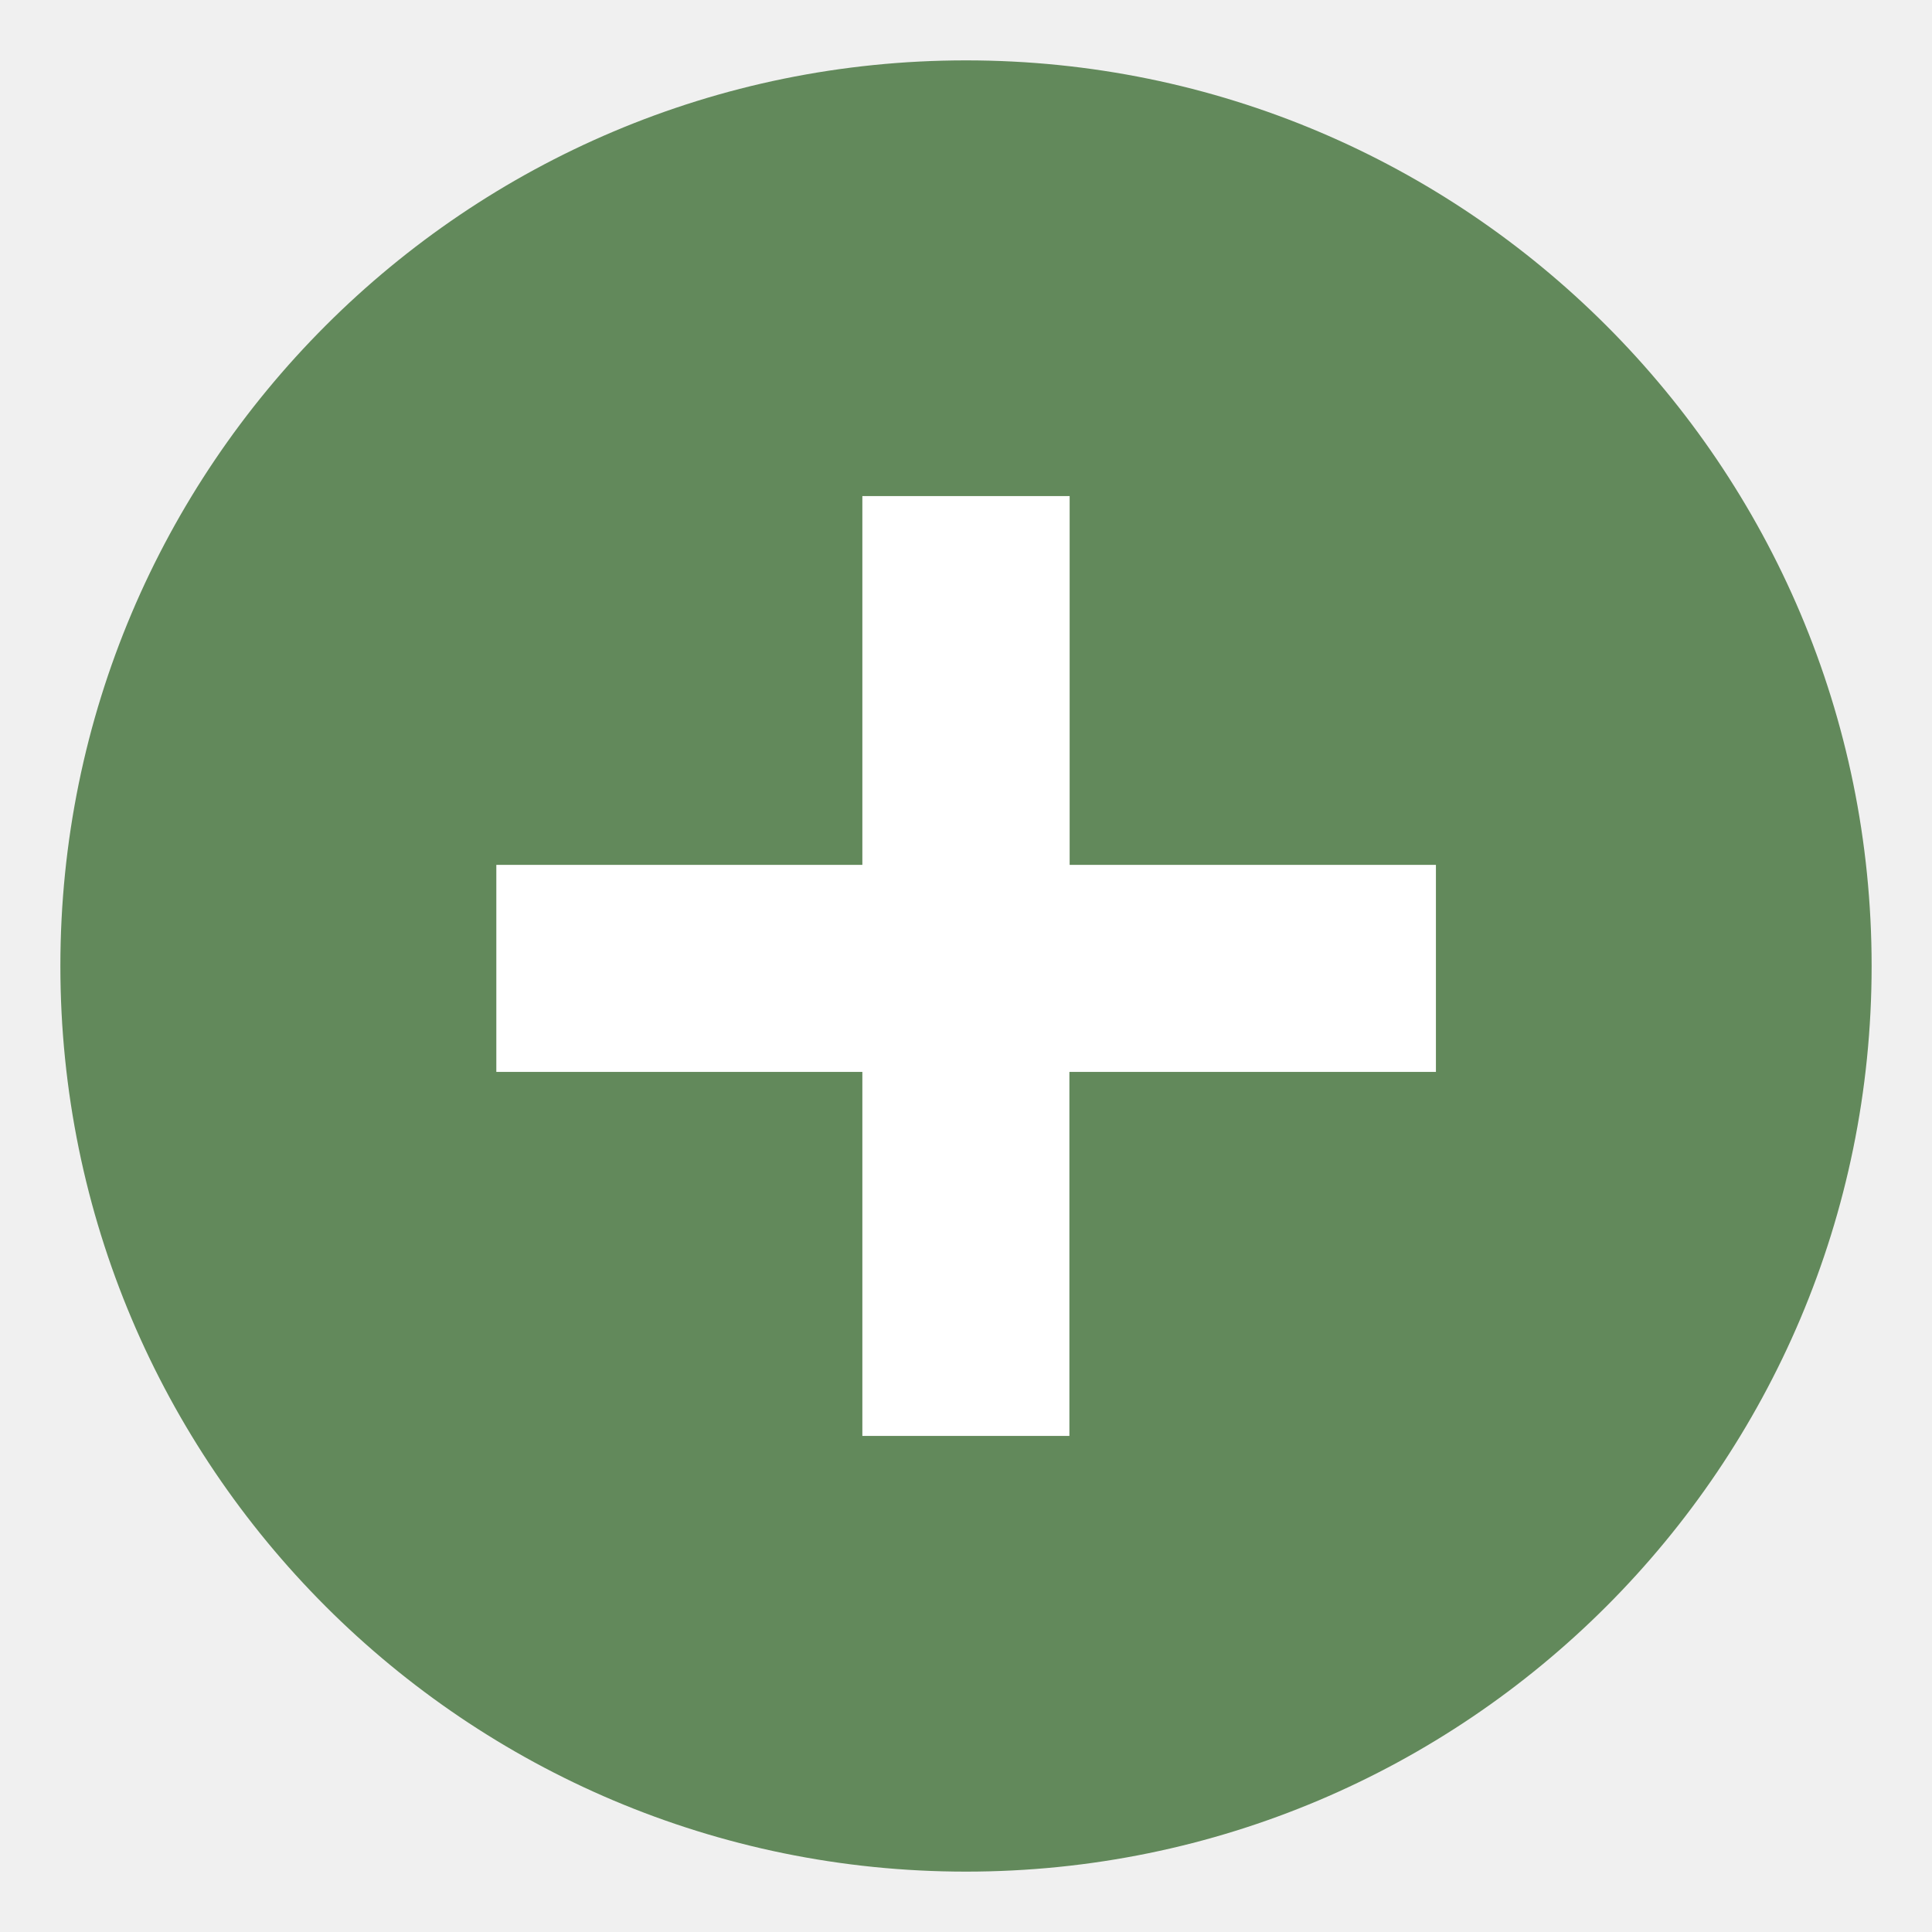
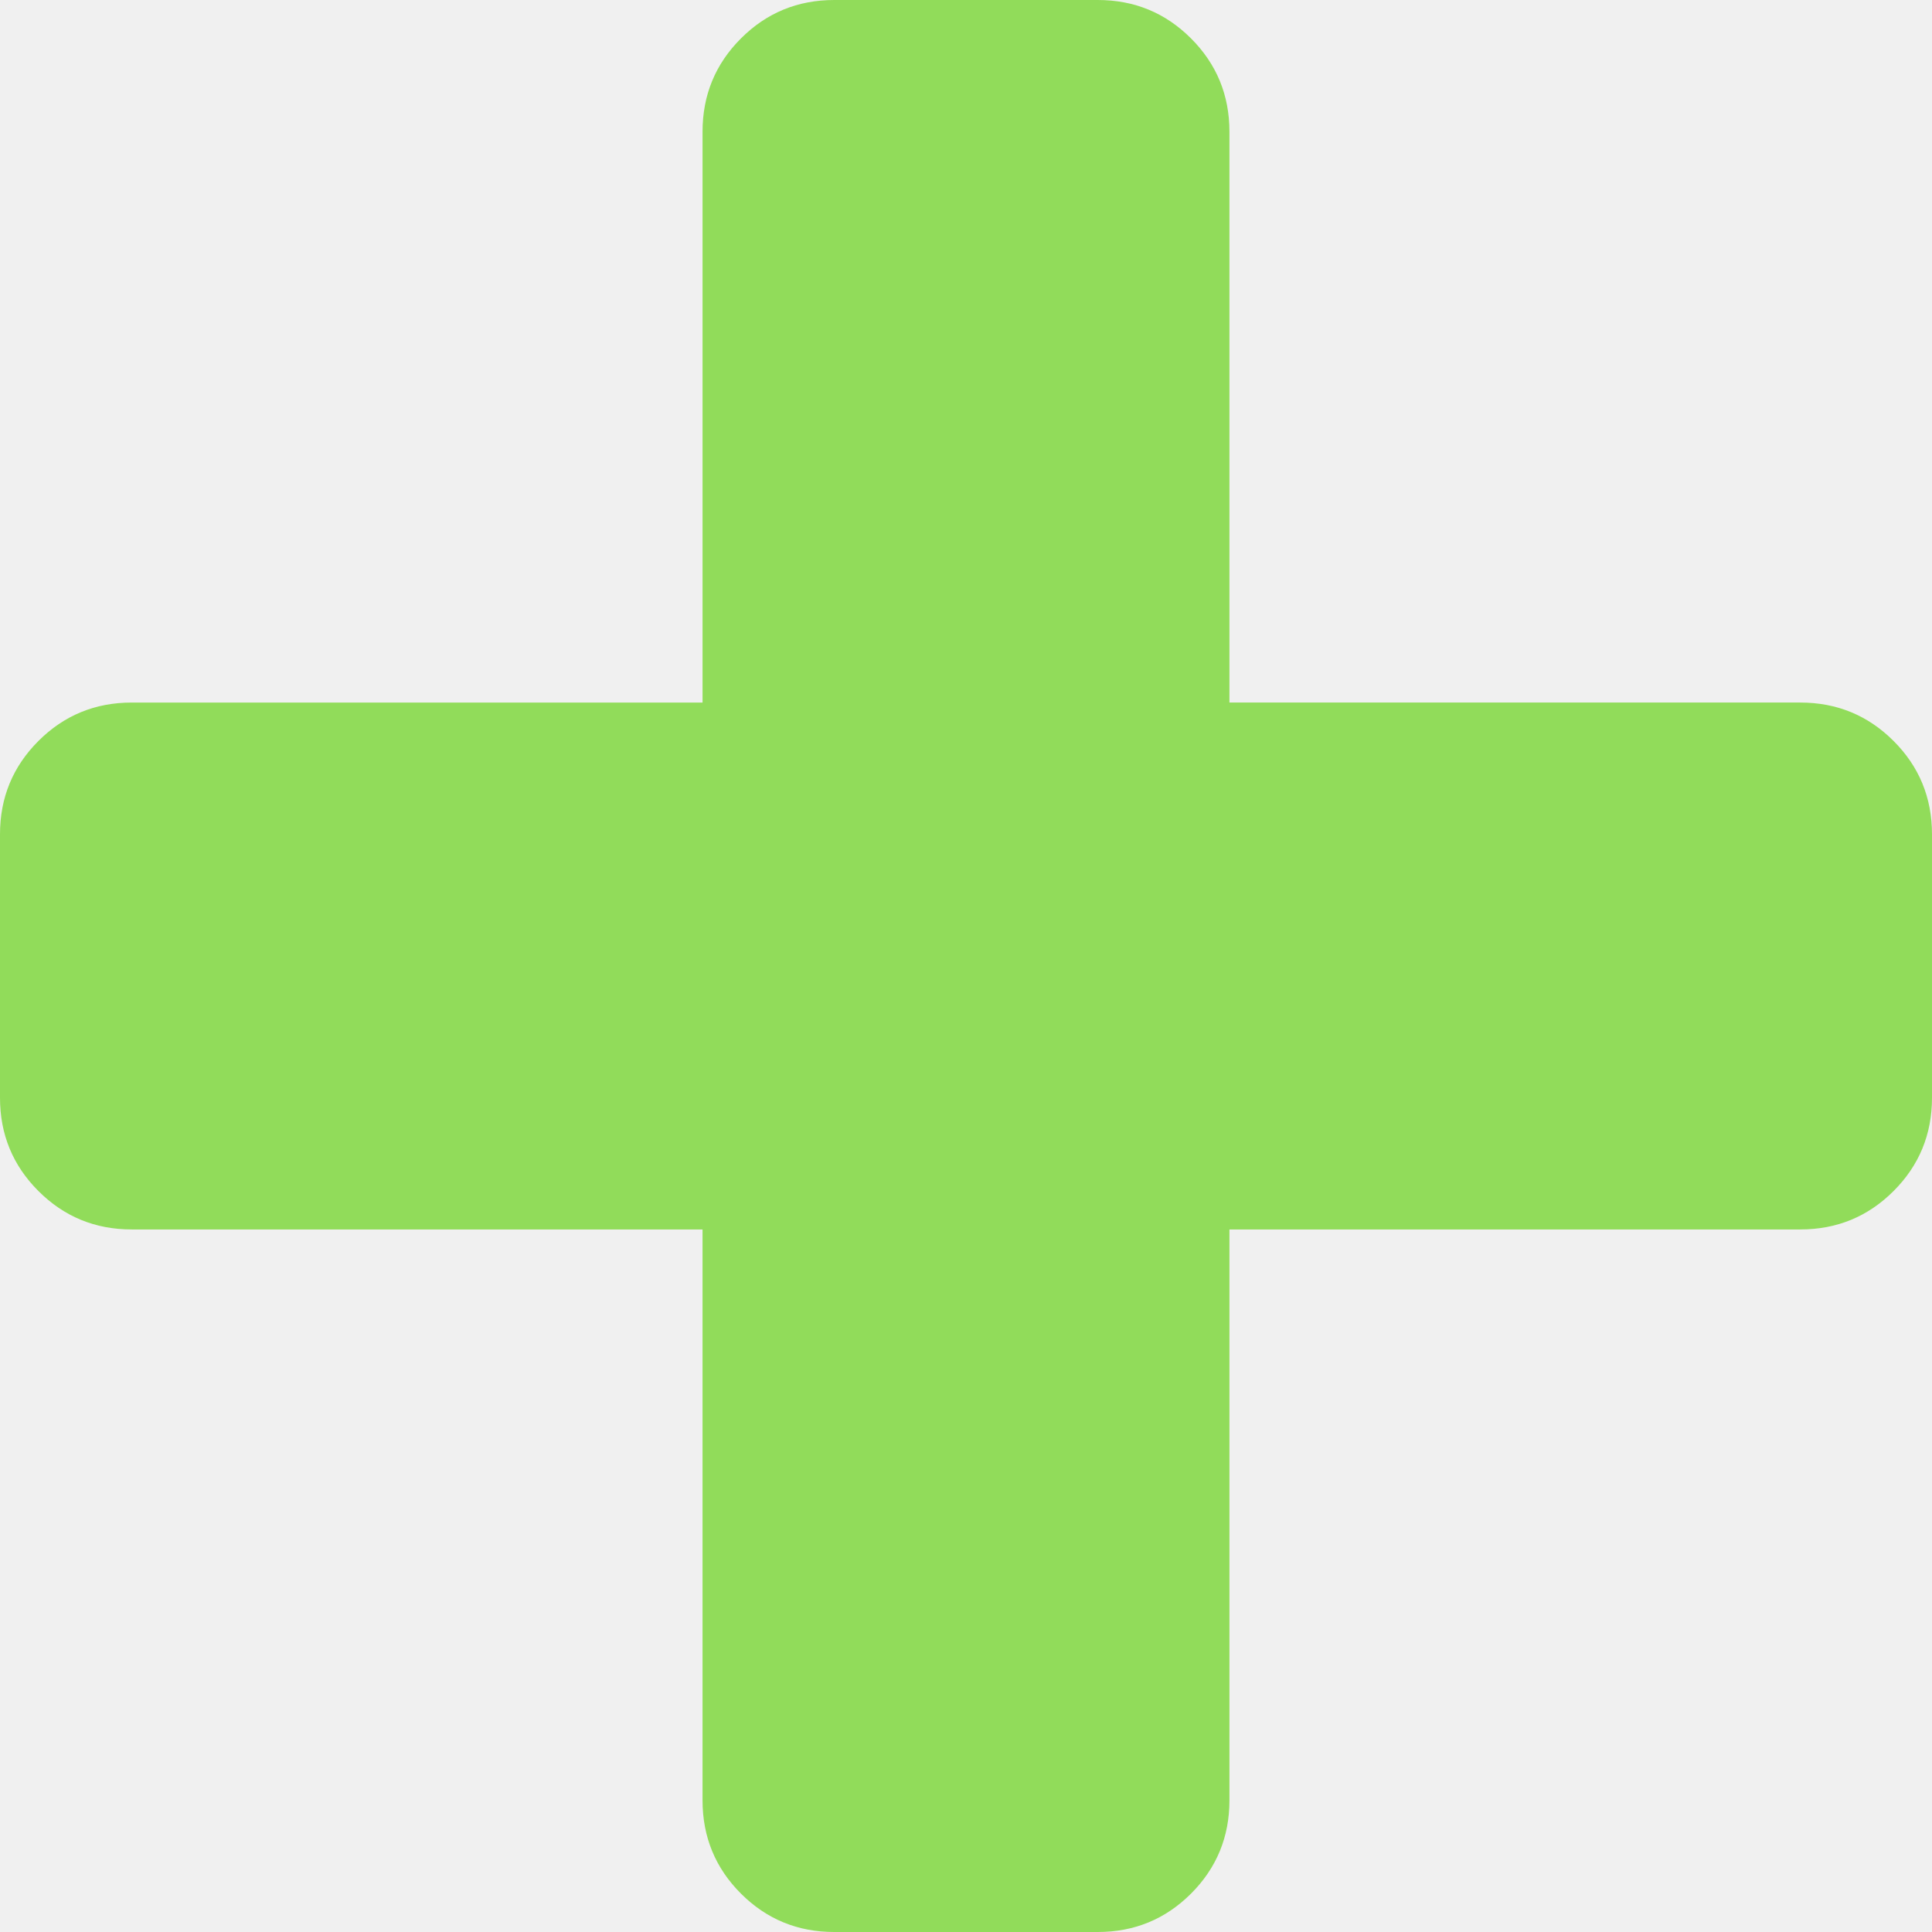
- <svg xmlns="http://www.w3.org/2000/svg" version="1.1" x="0px" y="0px" width="7.68px" height="7.68px" viewBox="0 0 7.68 7.68" enable-background="new 0 0 7.68 7.68" xml:space="preserve">
-   <g id="Shape_1_1_" enable-background="new    ">
-     <g id="Shape_1">
-       <g>
-         <circle fill-rule="evenodd" clip-rule="evenodd" fill="#62895B" cx="3.84" cy="3.84" r="3.6" />
-       </g>
-     </g>
+ <svg xmlns="http://www.w3.org/2000/svg" version="1.1" id="Capa_1" x="0px" y="0px" width="512px" height="512px" viewBox="0 0 401.994 401.994" style="enable-background:new 0 0 401.994 401.994;" xml:space="preserve">
+   <g>
+     <path d="M394,154.175c-5.331-5.33-11.806-7.994-19.417-7.994H255.811V27.406c0-7.611-2.666-14.084-7.994-19.414   C242.488,2.666,236.02,0,228.398,0h-54.812c-7.612,0-14.084,2.663-19.414,7.993c-5.33,5.33-7.994,11.803-7.994,19.414v118.775   H27.407c-7.611,0-14.084,2.664-19.414,7.994S0,165.973,0,173.589v54.819c0,7.618,2.662,14.086,7.992,19.411   c5.33,5.332,11.803,7.994,19.414,7.994h118.771V374.59c0,7.611,2.664,14.089,7.994,19.417c5.33,5.325,11.802,7.987,19.414,7.987   h54.816c7.617,0,14.086-2.662,19.417-7.987c5.332-5.331,7.994-11.806,7.994-19.417V255.813h118.77   c7.618,0,14.089-2.662,19.417-7.994c5.329-5.325,7.994-11.793,7.994-19.411v-54.819C401.991,165.973,399.332,159.502,394,154.175z" fill="#91DC5A" />
  </g>
-   <g id="_x2B_">
-     <g>
-       <path fill="#FFFFFF" d="M3.428,4.261H1.973V3.438h1.455V1.972h0.824v1.466h1.456v0.823H4.251v1.447H3.428V4.261z" />
-     </g>
-   </g>
+   <g>
+ </g>
+   <g>
+ </g>
+   <g>
+ </g>
+   <g>
+ </g>
+   <g>
+ </g>
+   <g>
+ </g>
+   <g>
+ </g>
+   <g>
+ </g>
+   <g>
+ </g>
+   <g>
+ </g>
+   <g>
+ </g>
+   <g>
+ </g>
+   <g>
+ </g>
+   <g>
+ </g>
+   <g>
+ </g>
</svg>
